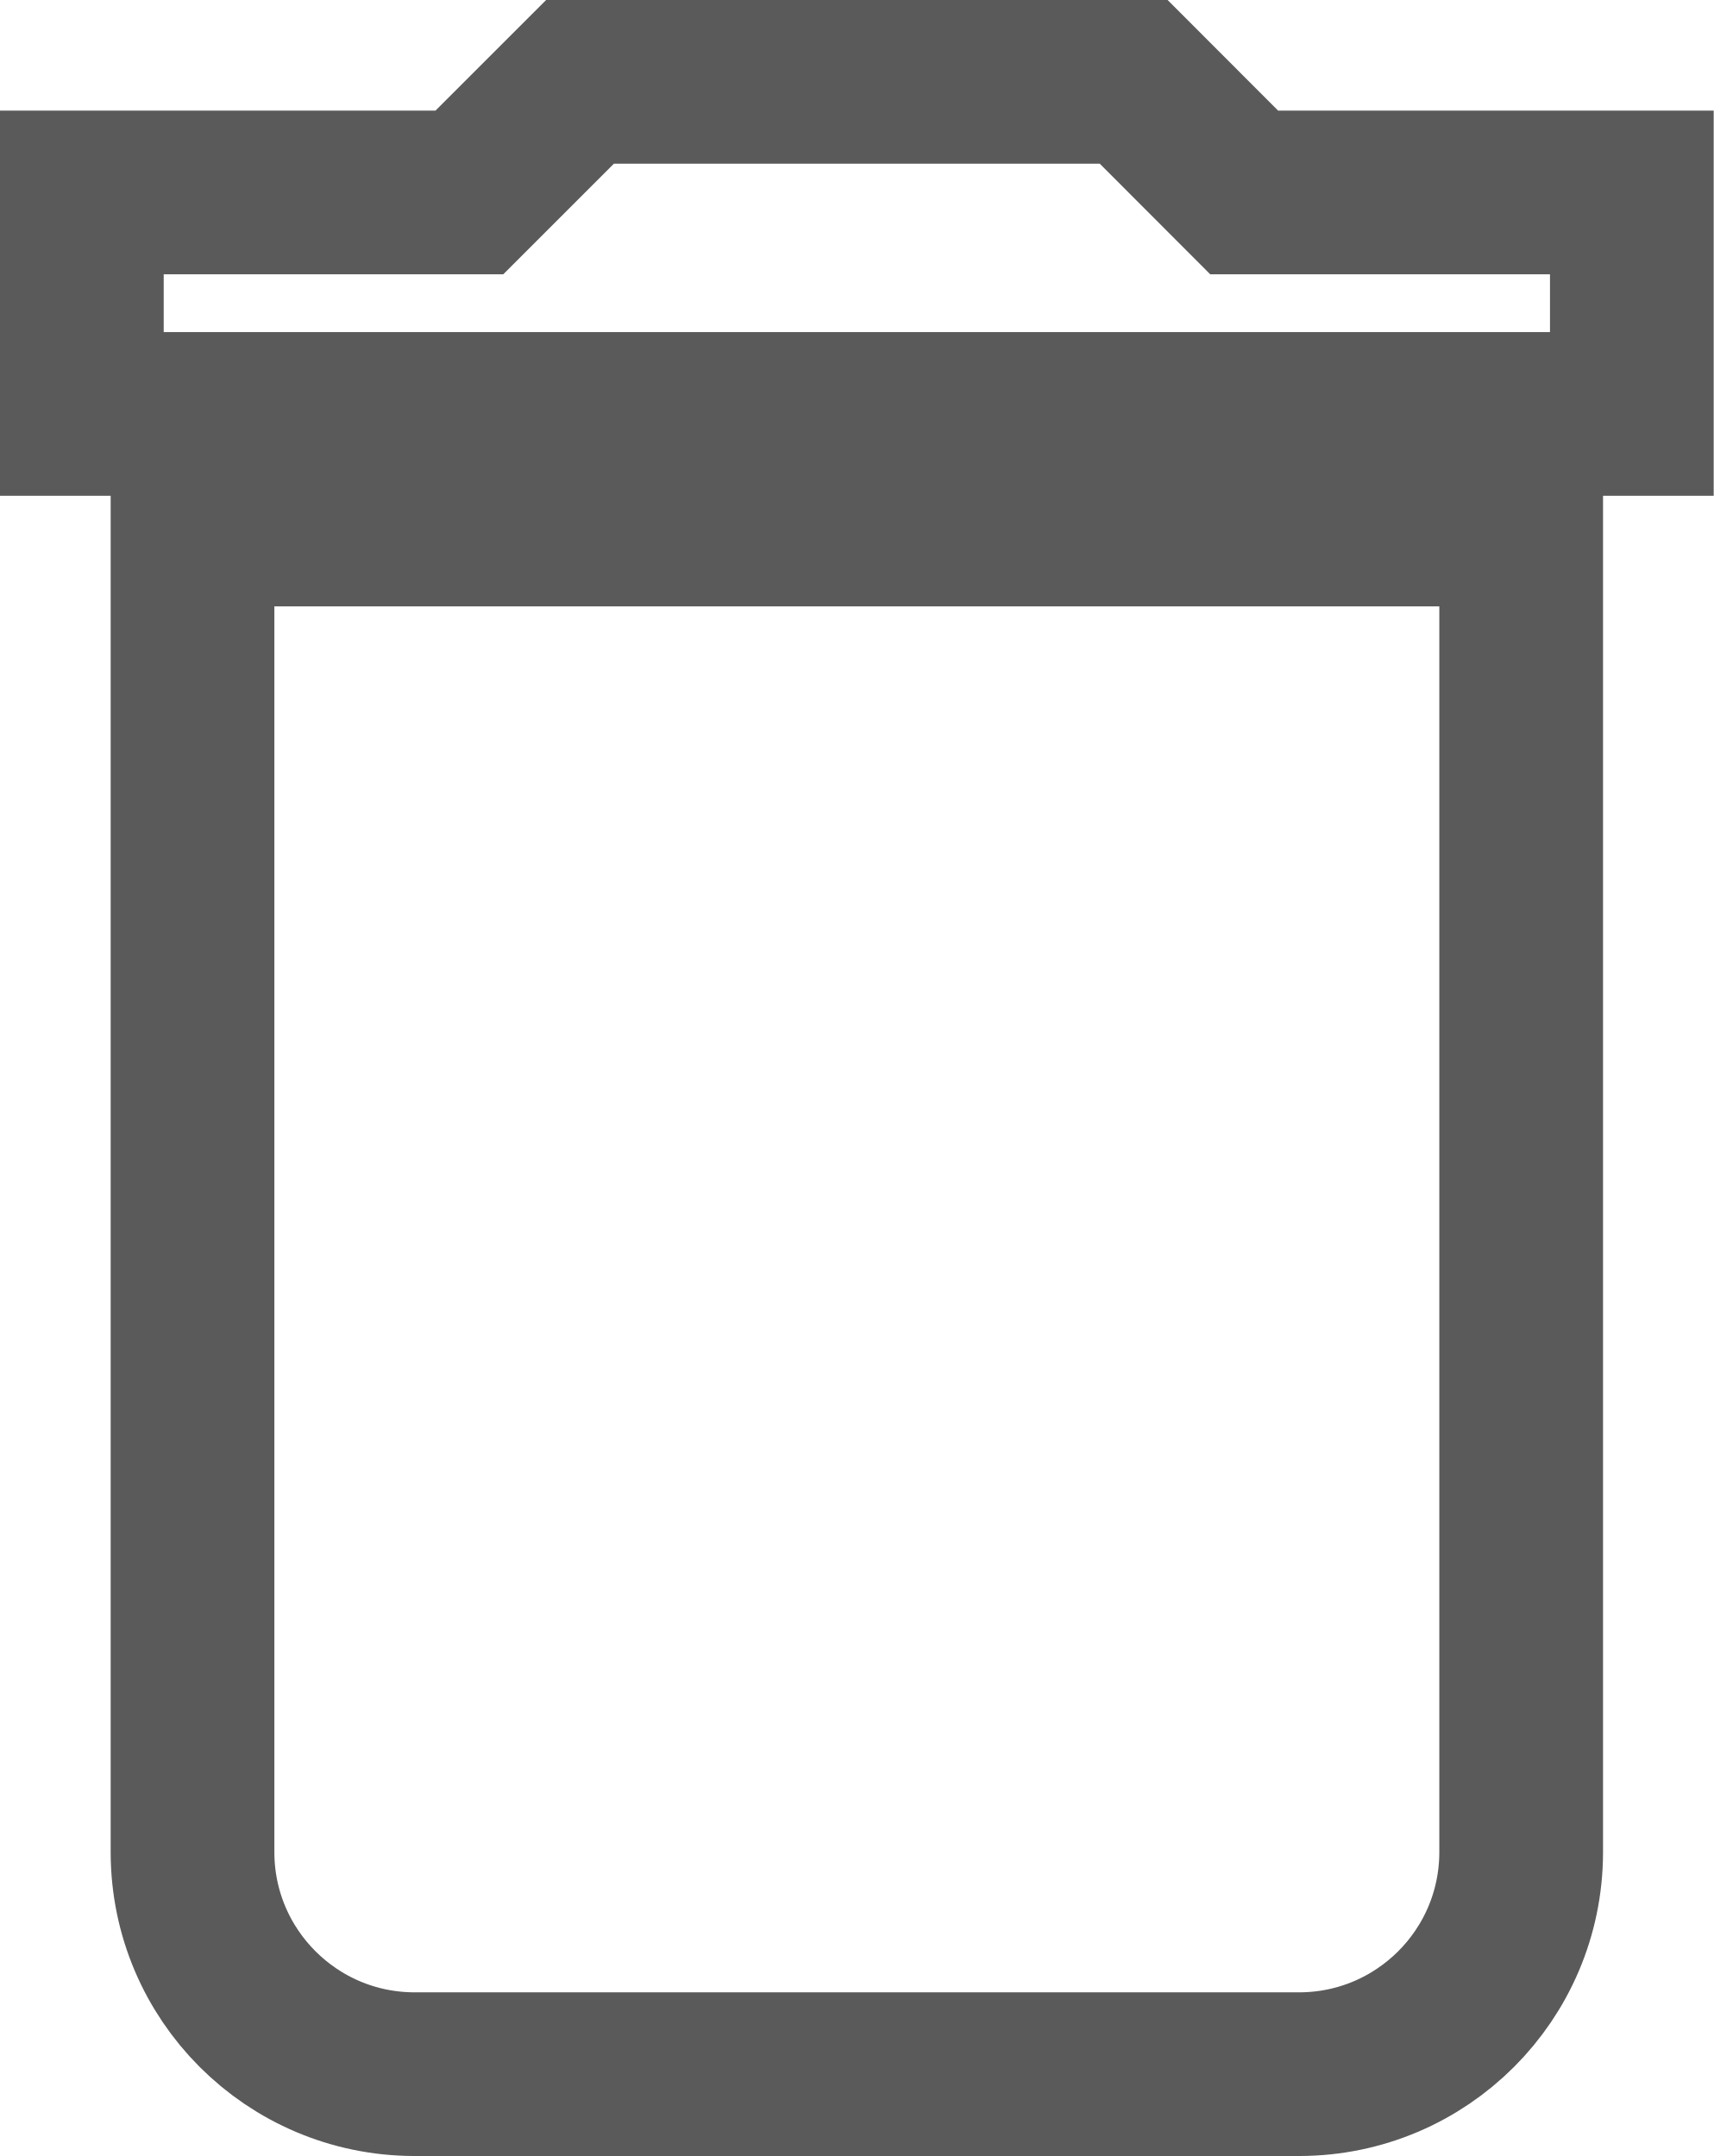
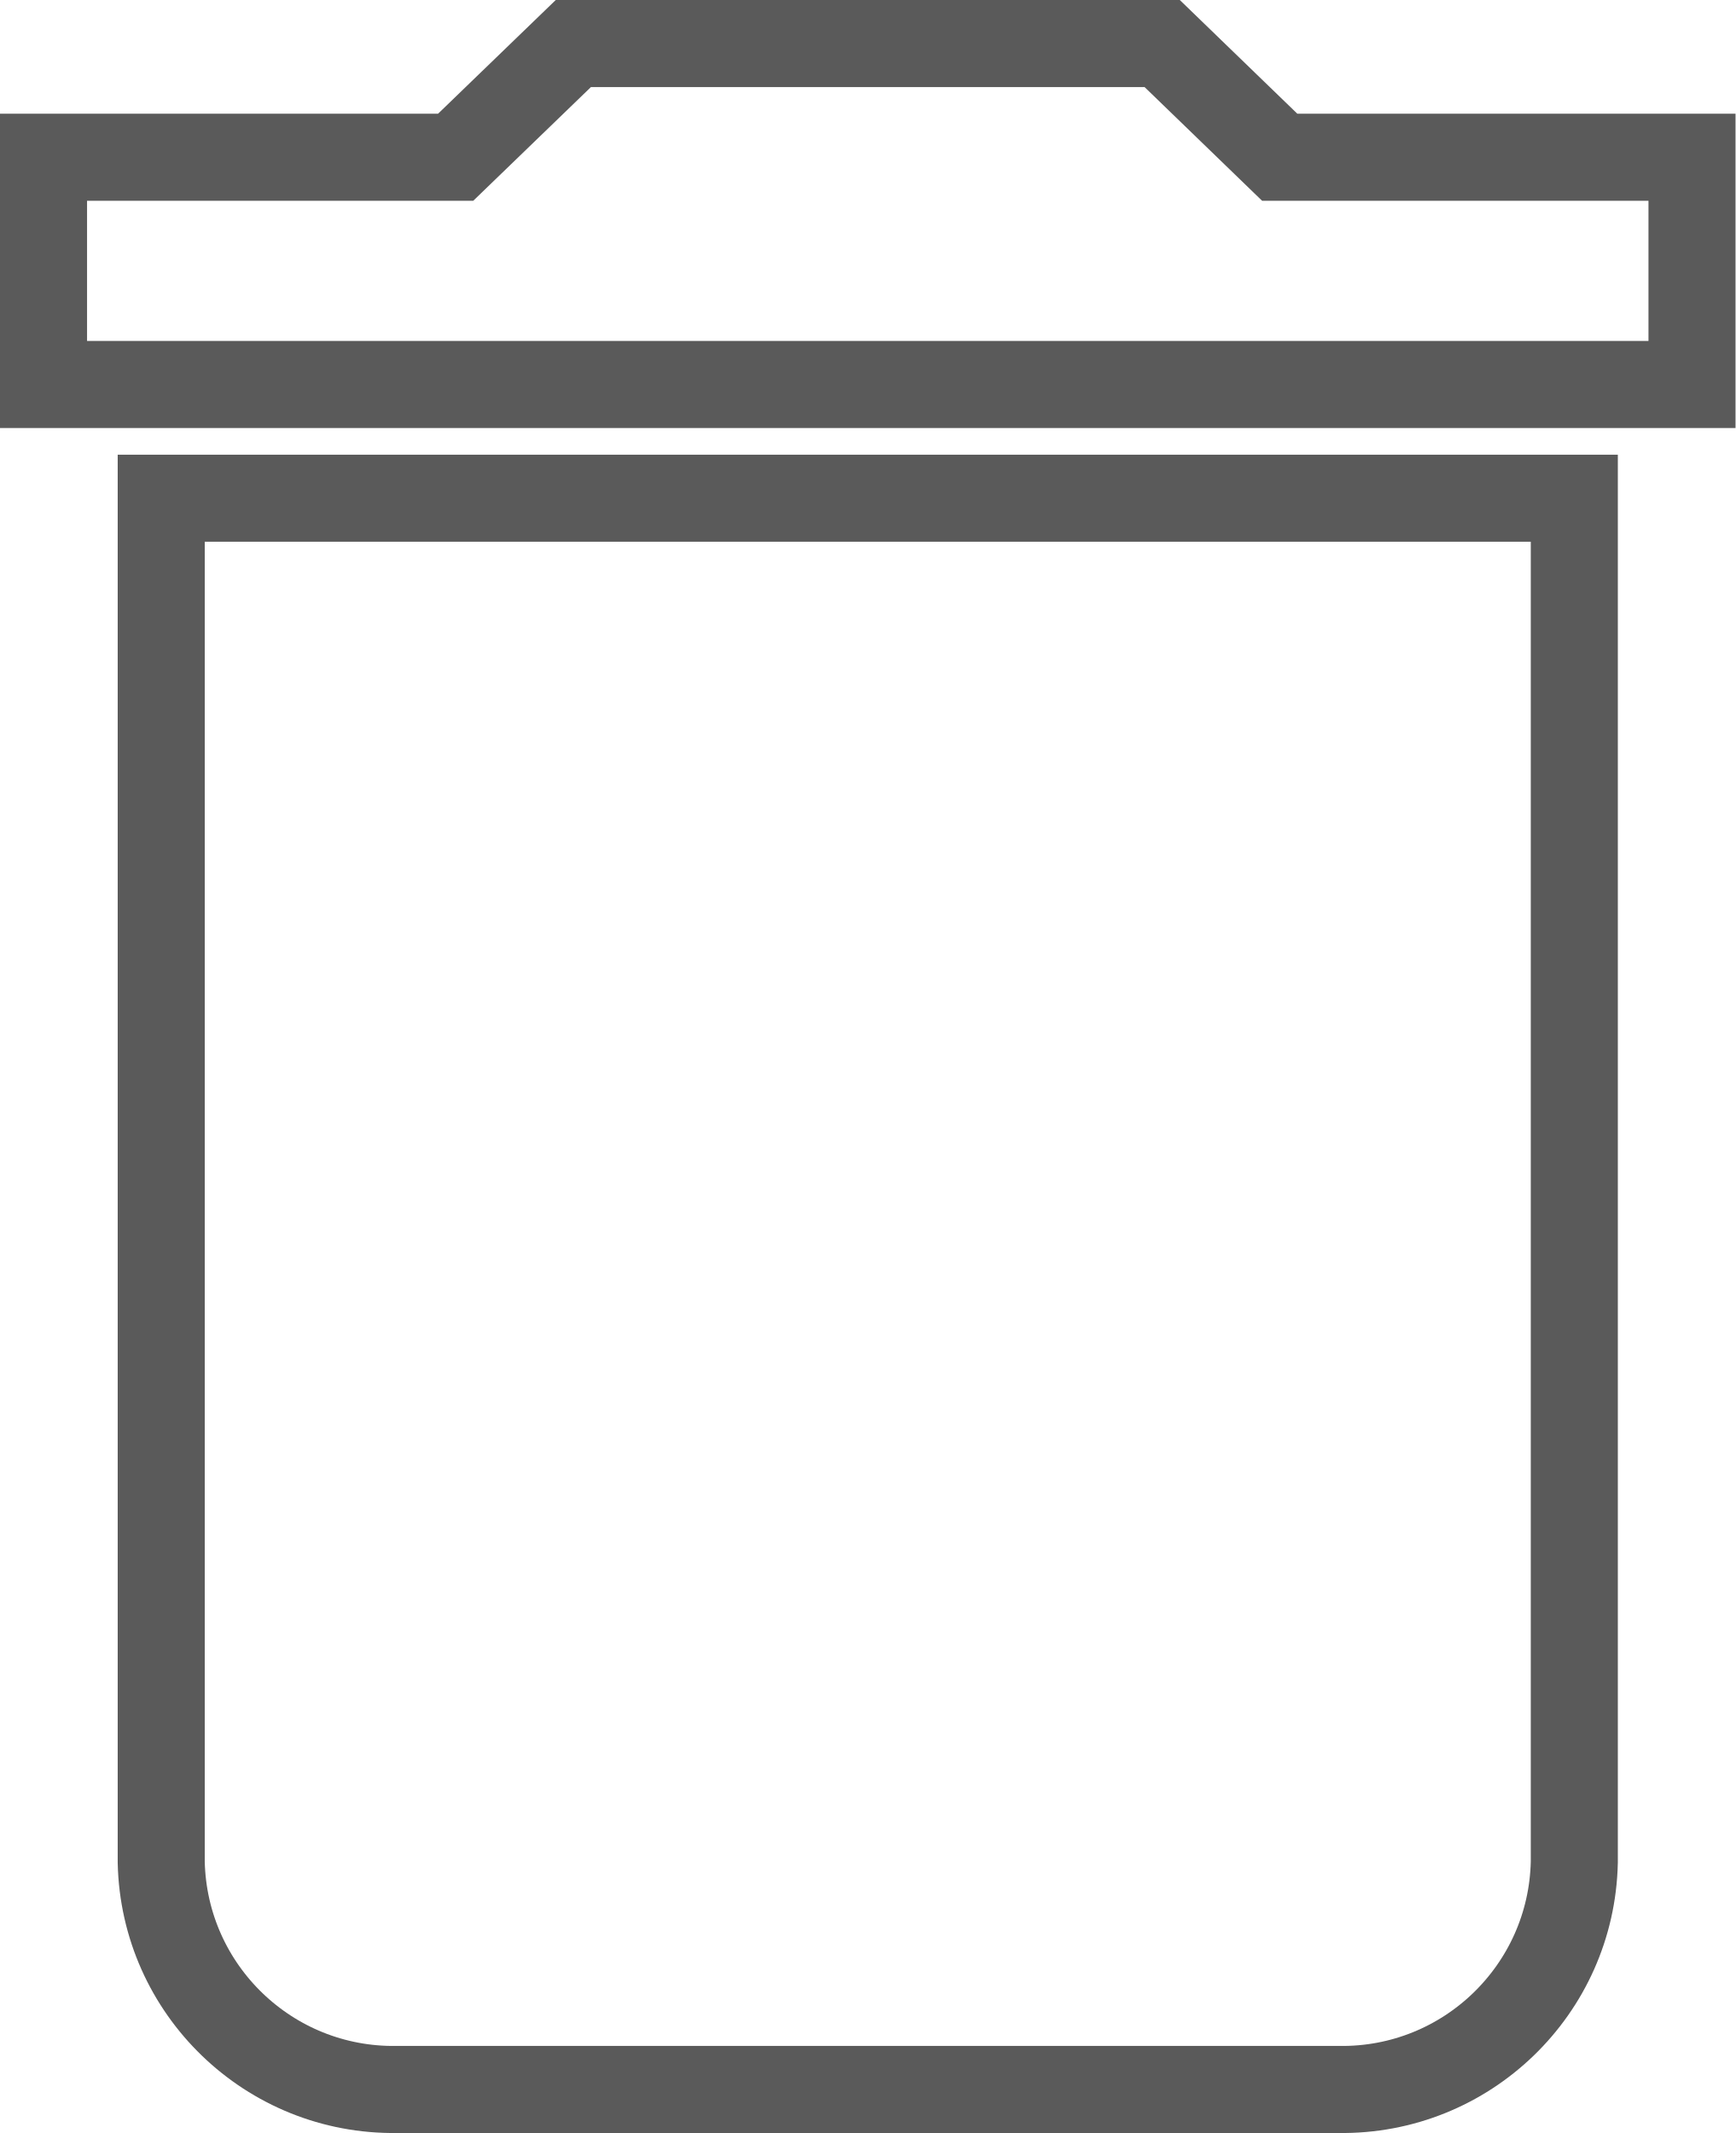
- <svg xmlns="http://www.w3.org/2000/svg" width="10.468" height="13.173" viewBox="0 0 10.468 13.173">
-   <path id="Icon_material-delete" data-name="Icon material-delete" d="M8.176,15.32a1.357,1.357,0,0,0,1.353,1.353h5.41a1.357,1.357,0,0,0,1.353-1.353V7.205H8.176ZM16.968,5.176H14.6L13.925,4.5H10.543l-.676.676H7.5V6.529h9.468Z" transform="translate(-7 -4)" fill="none" stroke="#5a5a5a" stroke-width="1" />
+ <svg xmlns="http://www.w3.org/2000/svg" width="9.968" height="12.249" viewBox="0 0 9.968 12.249">
+   <path id="Icon_material-delete" data-name="Icon material-delete" d="M8.176,14.944a1.334,1.334,0,0,0,1.353,1.305h5.41a1.334,1.334,0,0,0,1.353-1.305V7.111H8.176Zm8.792-9.791H14.6L13.925,4.5H10.543l-.676.653H7.5V6.458h9.468Z" transform="translate(-7.25 -4.25)" fill="none" stroke="#5a5a5a" stroke-width="0.5" />
</svg>
